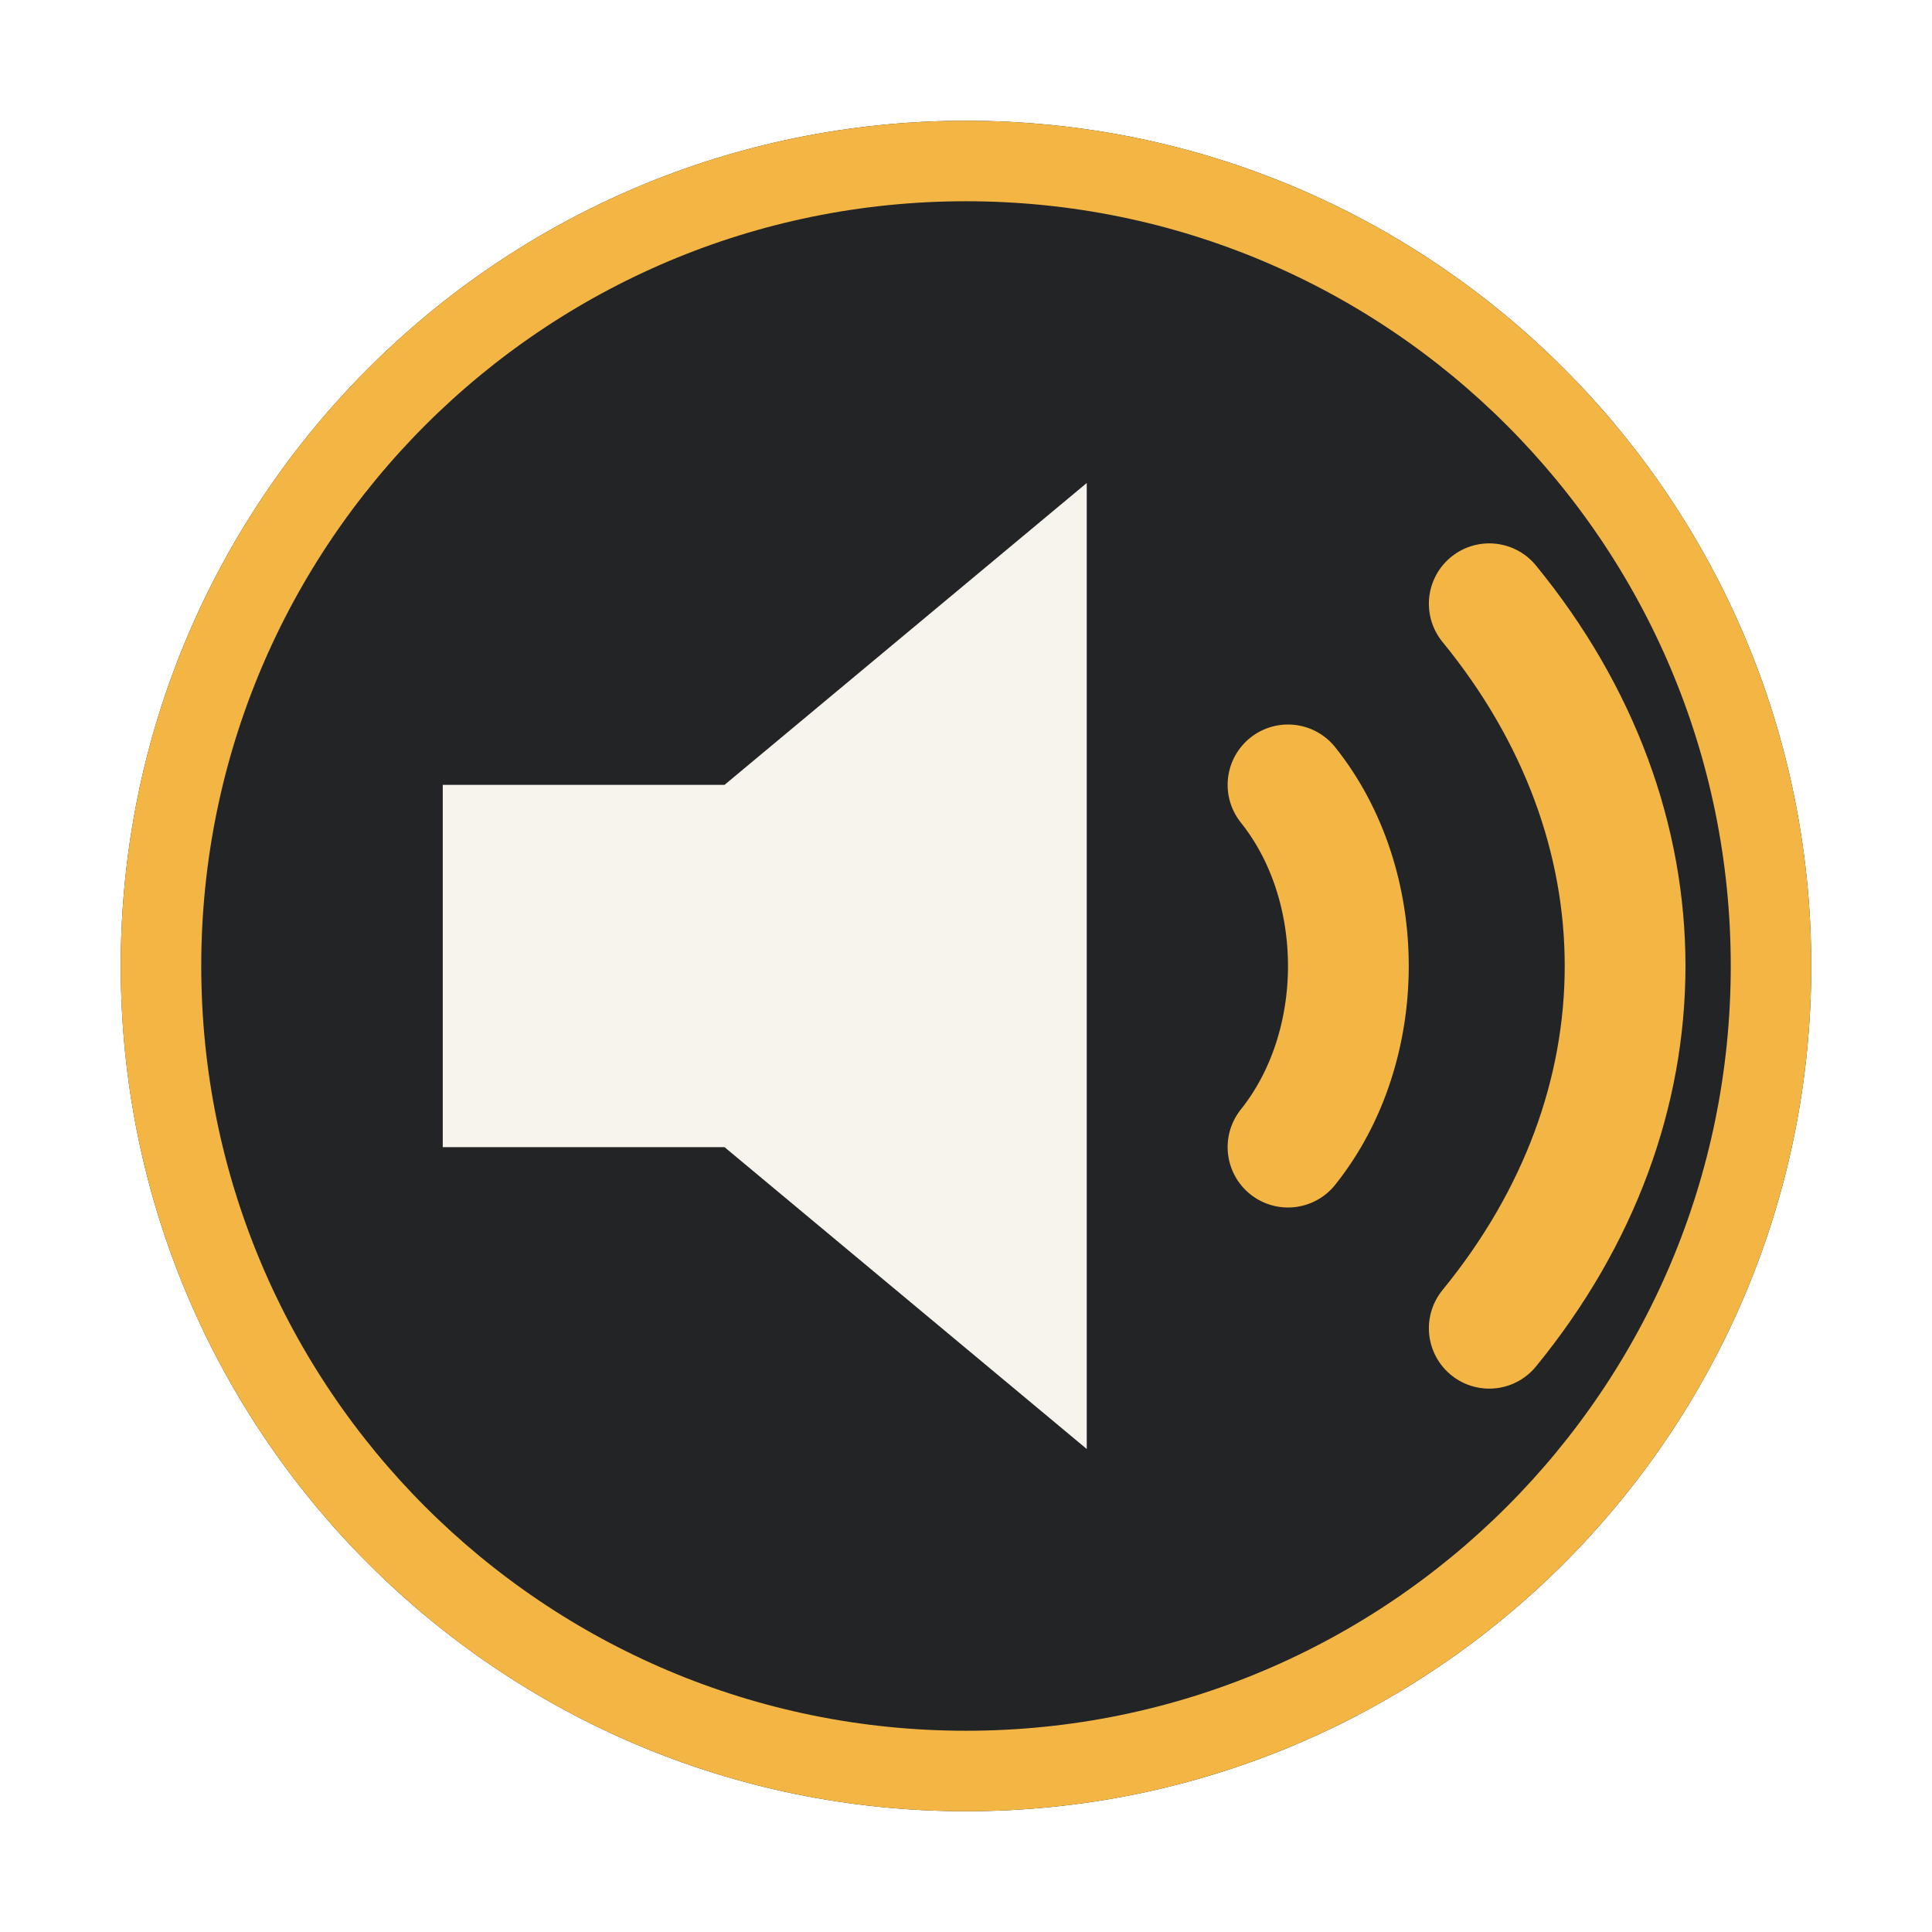
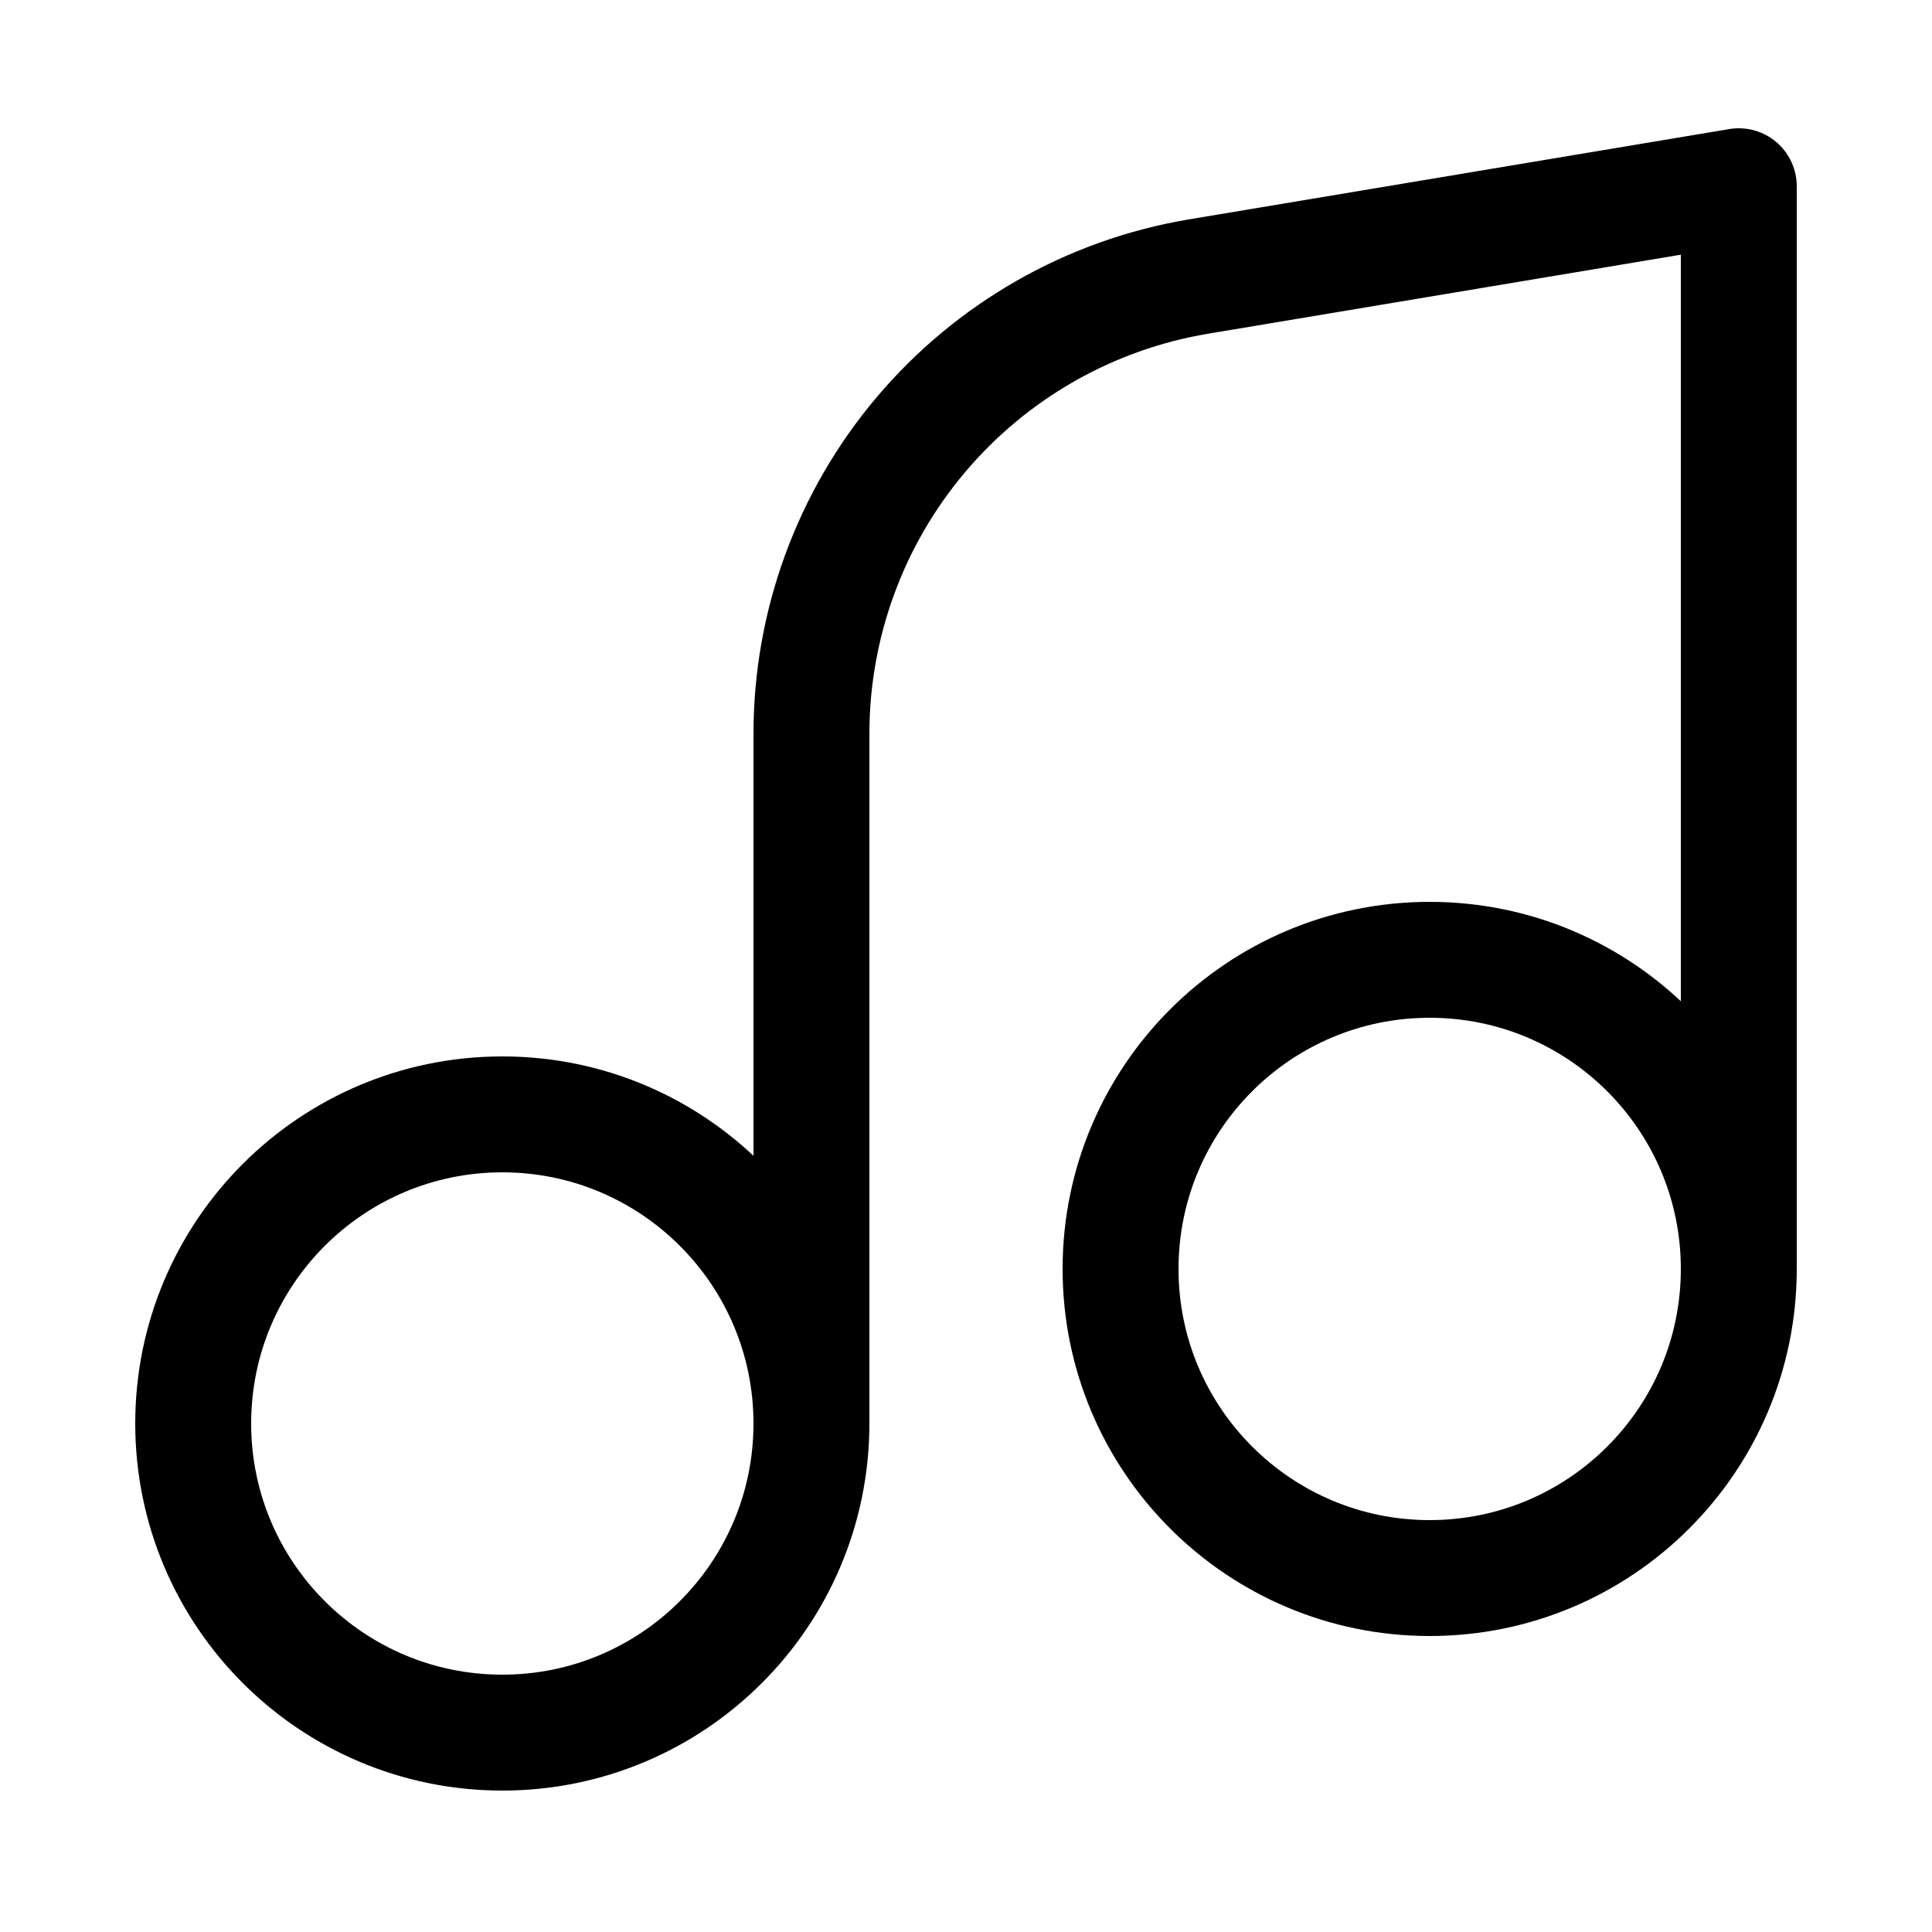
- <svg xmlns="http://www.w3.org/2000/svg" viewBox="0 0 96 96" role="img" aria-label="Áudio ligado">
-   <circle cx="48" cy="48" r="42" fill="#101113" opacity=".92" />
-   <circle cx="48" cy="48" r="40" fill="none" stroke="#f3b544" stroke-width="4" />
-   <path fill="#f7f4ee" d="M22 39h14l18-15v48L36 57H22z" />
-   <path fill="none" stroke="#f3b544" stroke-linecap="round" stroke-width="6" d="M64 39c4 5 4 13 0 18M74 30c9 11 9 25 0 36" />
+ <svg xmlns="http://www.w3.org/2000/svg" width="800px" height="800px" viewBox="-0.5 0 25 25" fill="none">
+   <path d="M6 22.42C8.209 22.42 10 20.629 10 18.42C10 16.211 8.209 14.42 6 14.42C3.791 14.42 2 16.211 2 18.42C2 20.629 3.791 22.42 6 22.42Z" stroke="#000000" stroke-width="1.5" stroke-linecap="round" stroke-linejoin="round" />
+   <path d="M18 20.42C20.209 20.42 22 18.629 22 16.42C22 14.211 20.209 12.42 18 12.42C15.791 12.42 14 14.211 14 16.42C14 18.629 15.791 20.42 18 20.42Z" stroke="#000000" stroke-width="1.5" stroke-linecap="round" stroke-linejoin="round" />
+   <path d="M10 18.41V9.5C9.999 8.081 10.501 6.708 11.416 5.625C12.332 4.541 13.601 3.816 15 3.58L22 2.41V16.41" stroke="#000000" stroke-width="1.5" stroke-linecap="round" stroke-linejoin="round" />
</svg>
